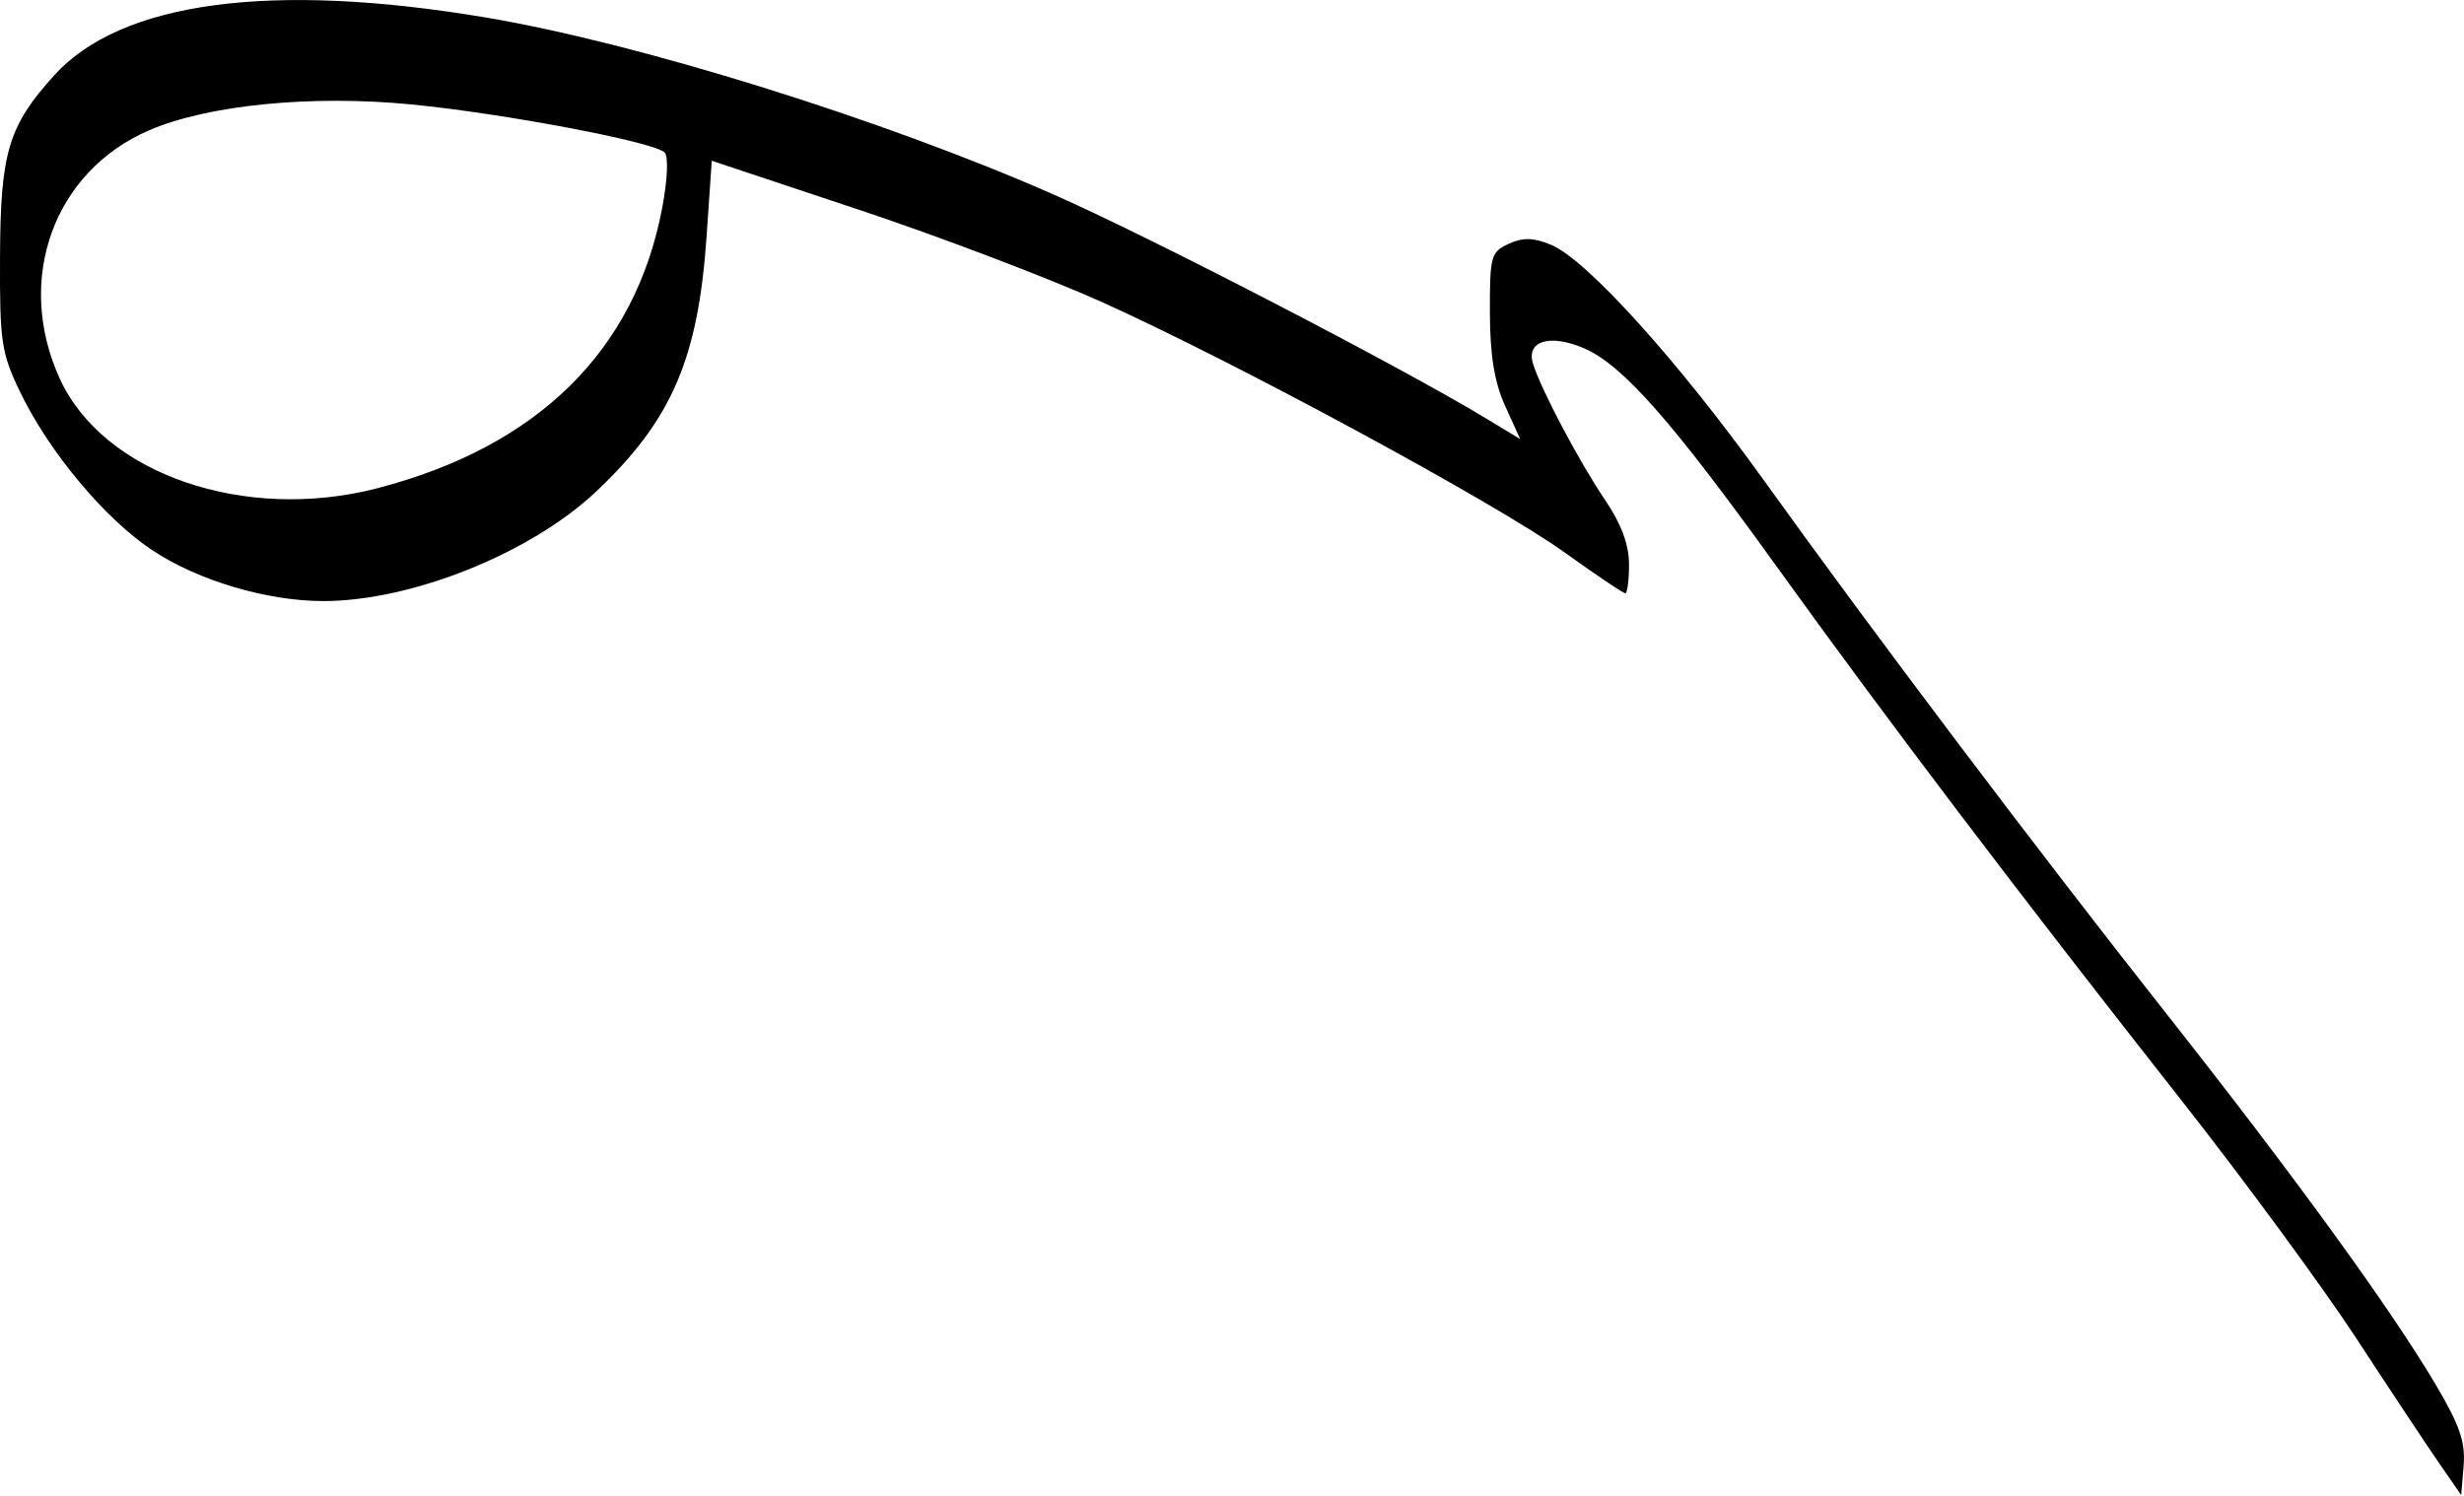
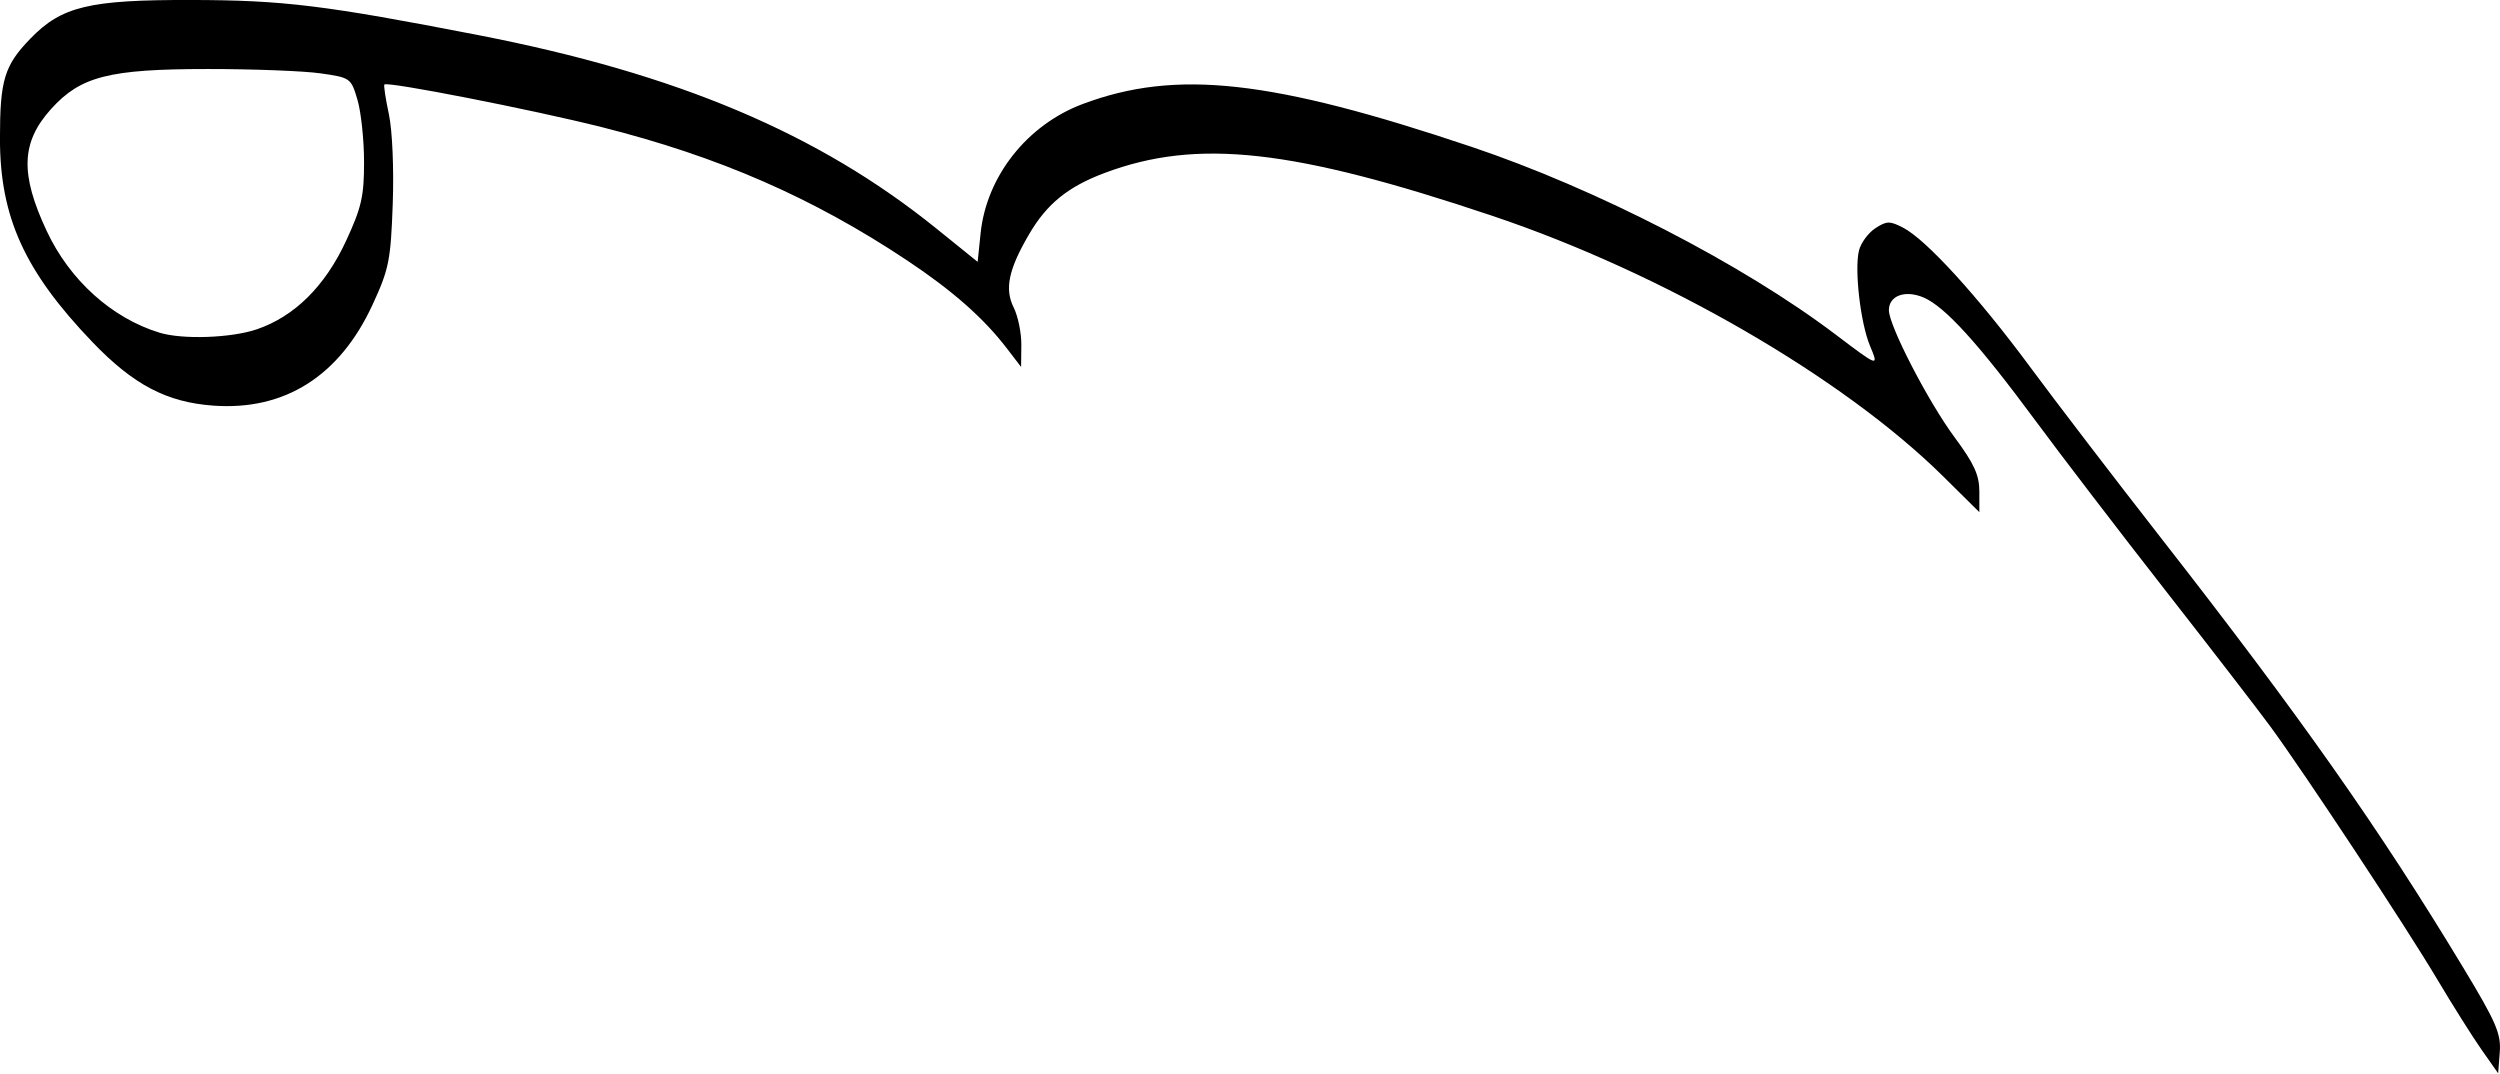
- <svg xmlns="http://www.w3.org/2000/svg" width="84.22mm" height="51.105mm" viewBox="0 0 84.22 51.105" version="1.1" id="svg1" xml:space="preserve">
+ <svg xmlns="http://www.w3.org/2000/svg" width="124.312mm" height="53.371mm" viewBox="0 0 124.312 53.371" version="1.1" id="svg1" xml:space="preserve">
  <defs id="defs1" />
-   <g id="layer1" transform="translate(-97.90812,-123.5204)">
-     <path style="fill:#000000" d="m 181.299,173.567 c -0.404,-0.582 -1.678,-2.502 -2.831,-4.267 -1.153,-1.765 -3.865,-5.456 -6.026,-8.202 -5.52,-7.015 -10.045,-12.985 -13.815,-18.223 -3.588,-4.987 -5.263,-6.883 -6.578,-7.45 -1.161,-0.5 -1.984,-0.252 -1.743,0.526 0.276,0.891 1.582,3.359 2.474,4.675 0.544,0.802 0.807,1.515 0.808,2.183 6.3e-4,0.546 -0.057,0.992 -0.127,0.992 -0.07,0 -1.005,-0.63 -2.078,-1.399 -2.341,-1.68 -11.19,-6.47 -15.786,-8.545 -1.819,-0.821 -5.569,-2.247 -8.334,-3.168 l -5.027,-1.674 -0.175,2.565 c -0.288,4.206 -1.19,6.297 -3.771,8.738 -2.233,2.112 -6.307,3.749 -9.331,3.749 -1.921,0 -4.27,-0.697 -5.835,-1.731 -1.624,-1.073 -3.537,-3.36 -4.527,-5.413 -0.643,-1.333 -0.701,-1.721 -0.688,-4.63 0.015,-3.565 0.283,-4.461 1.847,-6.192 2.282,-2.526 7.411,-3.216 14.749,-1.984 5.213,0.875 13.573,3.481 19.408,6.049 3.345,1.473 11.91,5.909 14.84,7.688 l 1.116,0.677 -0.515,-1.134 c -0.366,-0.807 -0.517,-1.728 -0.521,-3.191 -0.005,-1.929 0.034,-2.074 0.644,-2.352 0.489,-0.223 0.846,-0.214 1.448,0.035 1.216,0.504 4.352,3.978 7.295,8.081 3.705,5.165 9.35,12.645 13.776,18.253 4.296,5.444 7.598,9.991 9.14,12.586 0.84,1.414 1.046,2.004 0.98,2.805 l -0.083,1.014 z m -70.492,-33.358 c 5.479,-1.42 8.815,-4.705 9.736,-9.586 0.184,-0.975 0.217,-1.763 0.079,-1.894 -0.378,-0.361 -5.476,-1.327 -8.635,-1.637 -3.419,-0.335 -6.959,0.012 -8.977,0.88 -3.273,1.408 -4.605,5.112 -3.057,8.496 1.49,3.255 6.314,4.918 10.855,3.742 z" id="path1" />
+   <g id="layer1" transform="translate(-45.50834,-135.873)">
+     <path style="fill:#000000" d="m 168.915,188.086 c -0.448,-0.637 -1.451,-2.23 -2.23,-3.539 -1.544,-2.599 -6.591,-10.245 -8.297,-12.568 -0.588,-0.8 -2.929,-3.836 -5.204,-6.747 -2.275,-2.91 -5.191,-6.72 -6.482,-8.467 -2.824,-3.822 -4.485,-5.649 -5.545,-6.099 -0.917,-0.389 -1.724,-0.094 -1.724,0.632 0,0.768 1.957,4.553 3.272,6.327 0.965,1.302 1.226,1.874 1.226,2.685 v 1.03 l -1.786,-1.767 c -4.99,-4.936 -13.961,-10.123 -22.423,-12.965 -9.925,-3.333 -14.676,-3.86 -19.28,-2.137 -1.822,0.682 -2.874,1.532 -3.756,3.039 -1.028,1.755 -1.234,2.729 -0.772,3.655 0.216,0.432 0.387,1.274 0.38,1.87 l -0.012,1.084 -0.71,-0.926 c -1.151,-1.502 -2.699,-2.867 -4.954,-4.368 -4.695,-3.125 -9.384,-5.171 -15.202,-6.634 -3.442,-0.866 -10.635,-2.276 -10.794,-2.117 -0.042,0.042 0.059,0.709 0.224,1.481 0.172,0.802 0.254,2.719 0.191,4.47 -0.101,2.803 -0.187,3.233 -1.005,5.003 -1.636,3.542 -4.362,5.271 -7.912,5.015 -2.323,-0.167 -3.98,-1.038 -6.016,-3.161 -3.373,-3.518 -4.598,-6.213 -4.598,-10.116 0,-2.921 0.22,-3.642 1.52,-4.98 1.555,-1.6 2.913,-1.925 8.005,-1.914 4.573,0.01 6.614,0.26 14.261,1.747 9.905,1.925 16.917,4.887 22.779,9.619 l 2.051,1.656 0.146,-1.417 c 0.293,-2.84 2.315,-5.398 5.085,-6.435 4.637,-1.735 9.364,-1.214 19.31,2.126 6.227,2.091 13.497,5.839 18.124,9.342 2.142,1.622 2.152,1.625 1.706,0.558 -0.475,-1.136 -0.782,-3.803 -0.546,-4.742 0.094,-0.376 0.458,-0.871 0.809,-1.101 0.565,-0.37 0.722,-0.374 1.385,-0.03 1.148,0.595 3.718,3.414 6.313,6.923 1.291,1.746 4.207,5.557 6.48,8.468 6.98,8.941 10.881,14.485 15.057,21.4 1.638,2.712 1.887,3.287 1.818,4.2 l -0.08,1.058 z M 58.279,152.248 c 1.872,-0.638 3.394,-2.145 4.435,-4.392 0.769,-1.661 0.898,-2.222 0.897,-3.923 -6.2e-4,-1.091 -0.147,-2.482 -0.326,-3.09 -0.32,-1.091 -0.346,-1.109 -1.841,-1.323 -0.834,-0.119 -3.362,-0.216 -5.617,-0.215 -4.894,0.002 -6.311,0.363 -7.774,1.983 -1.497,1.657 -1.554,3.229 -0.221,6.074 1.146,2.445 3.239,4.331 5.613,5.055 1.143,0.349 3.561,0.264 4.833,-0.169 z" id="path1" />
  </g>
</svg>
